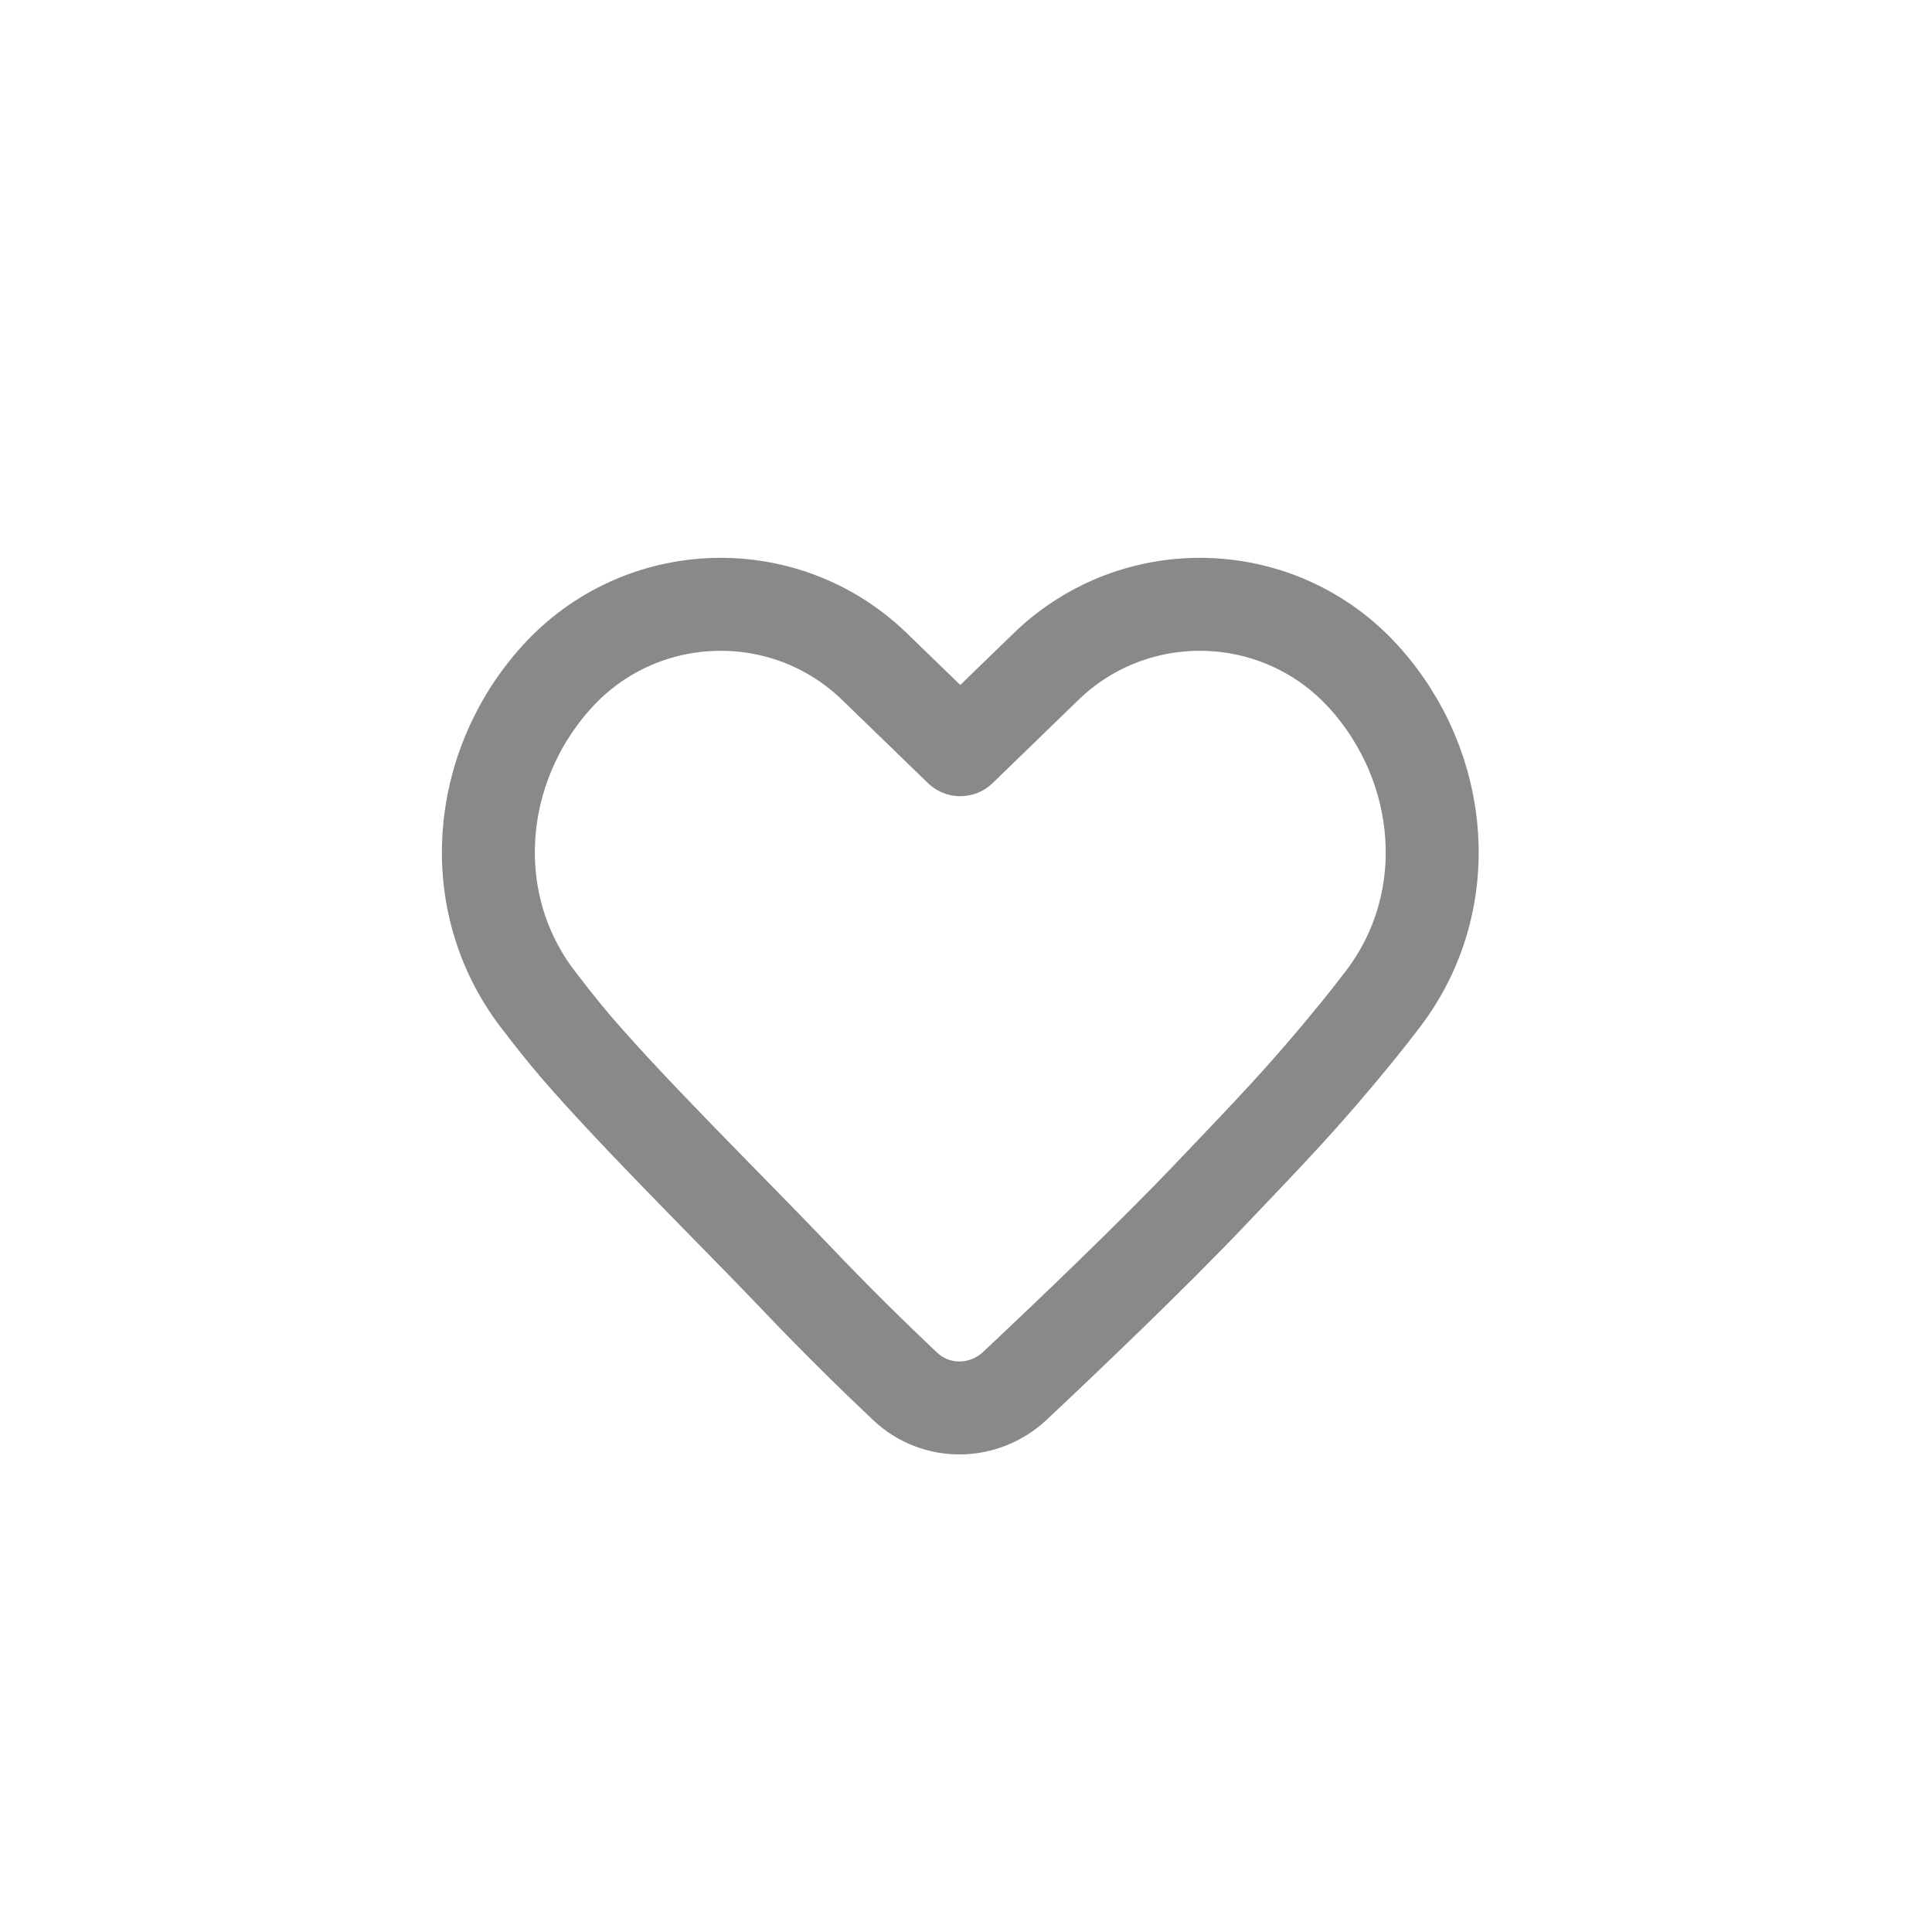
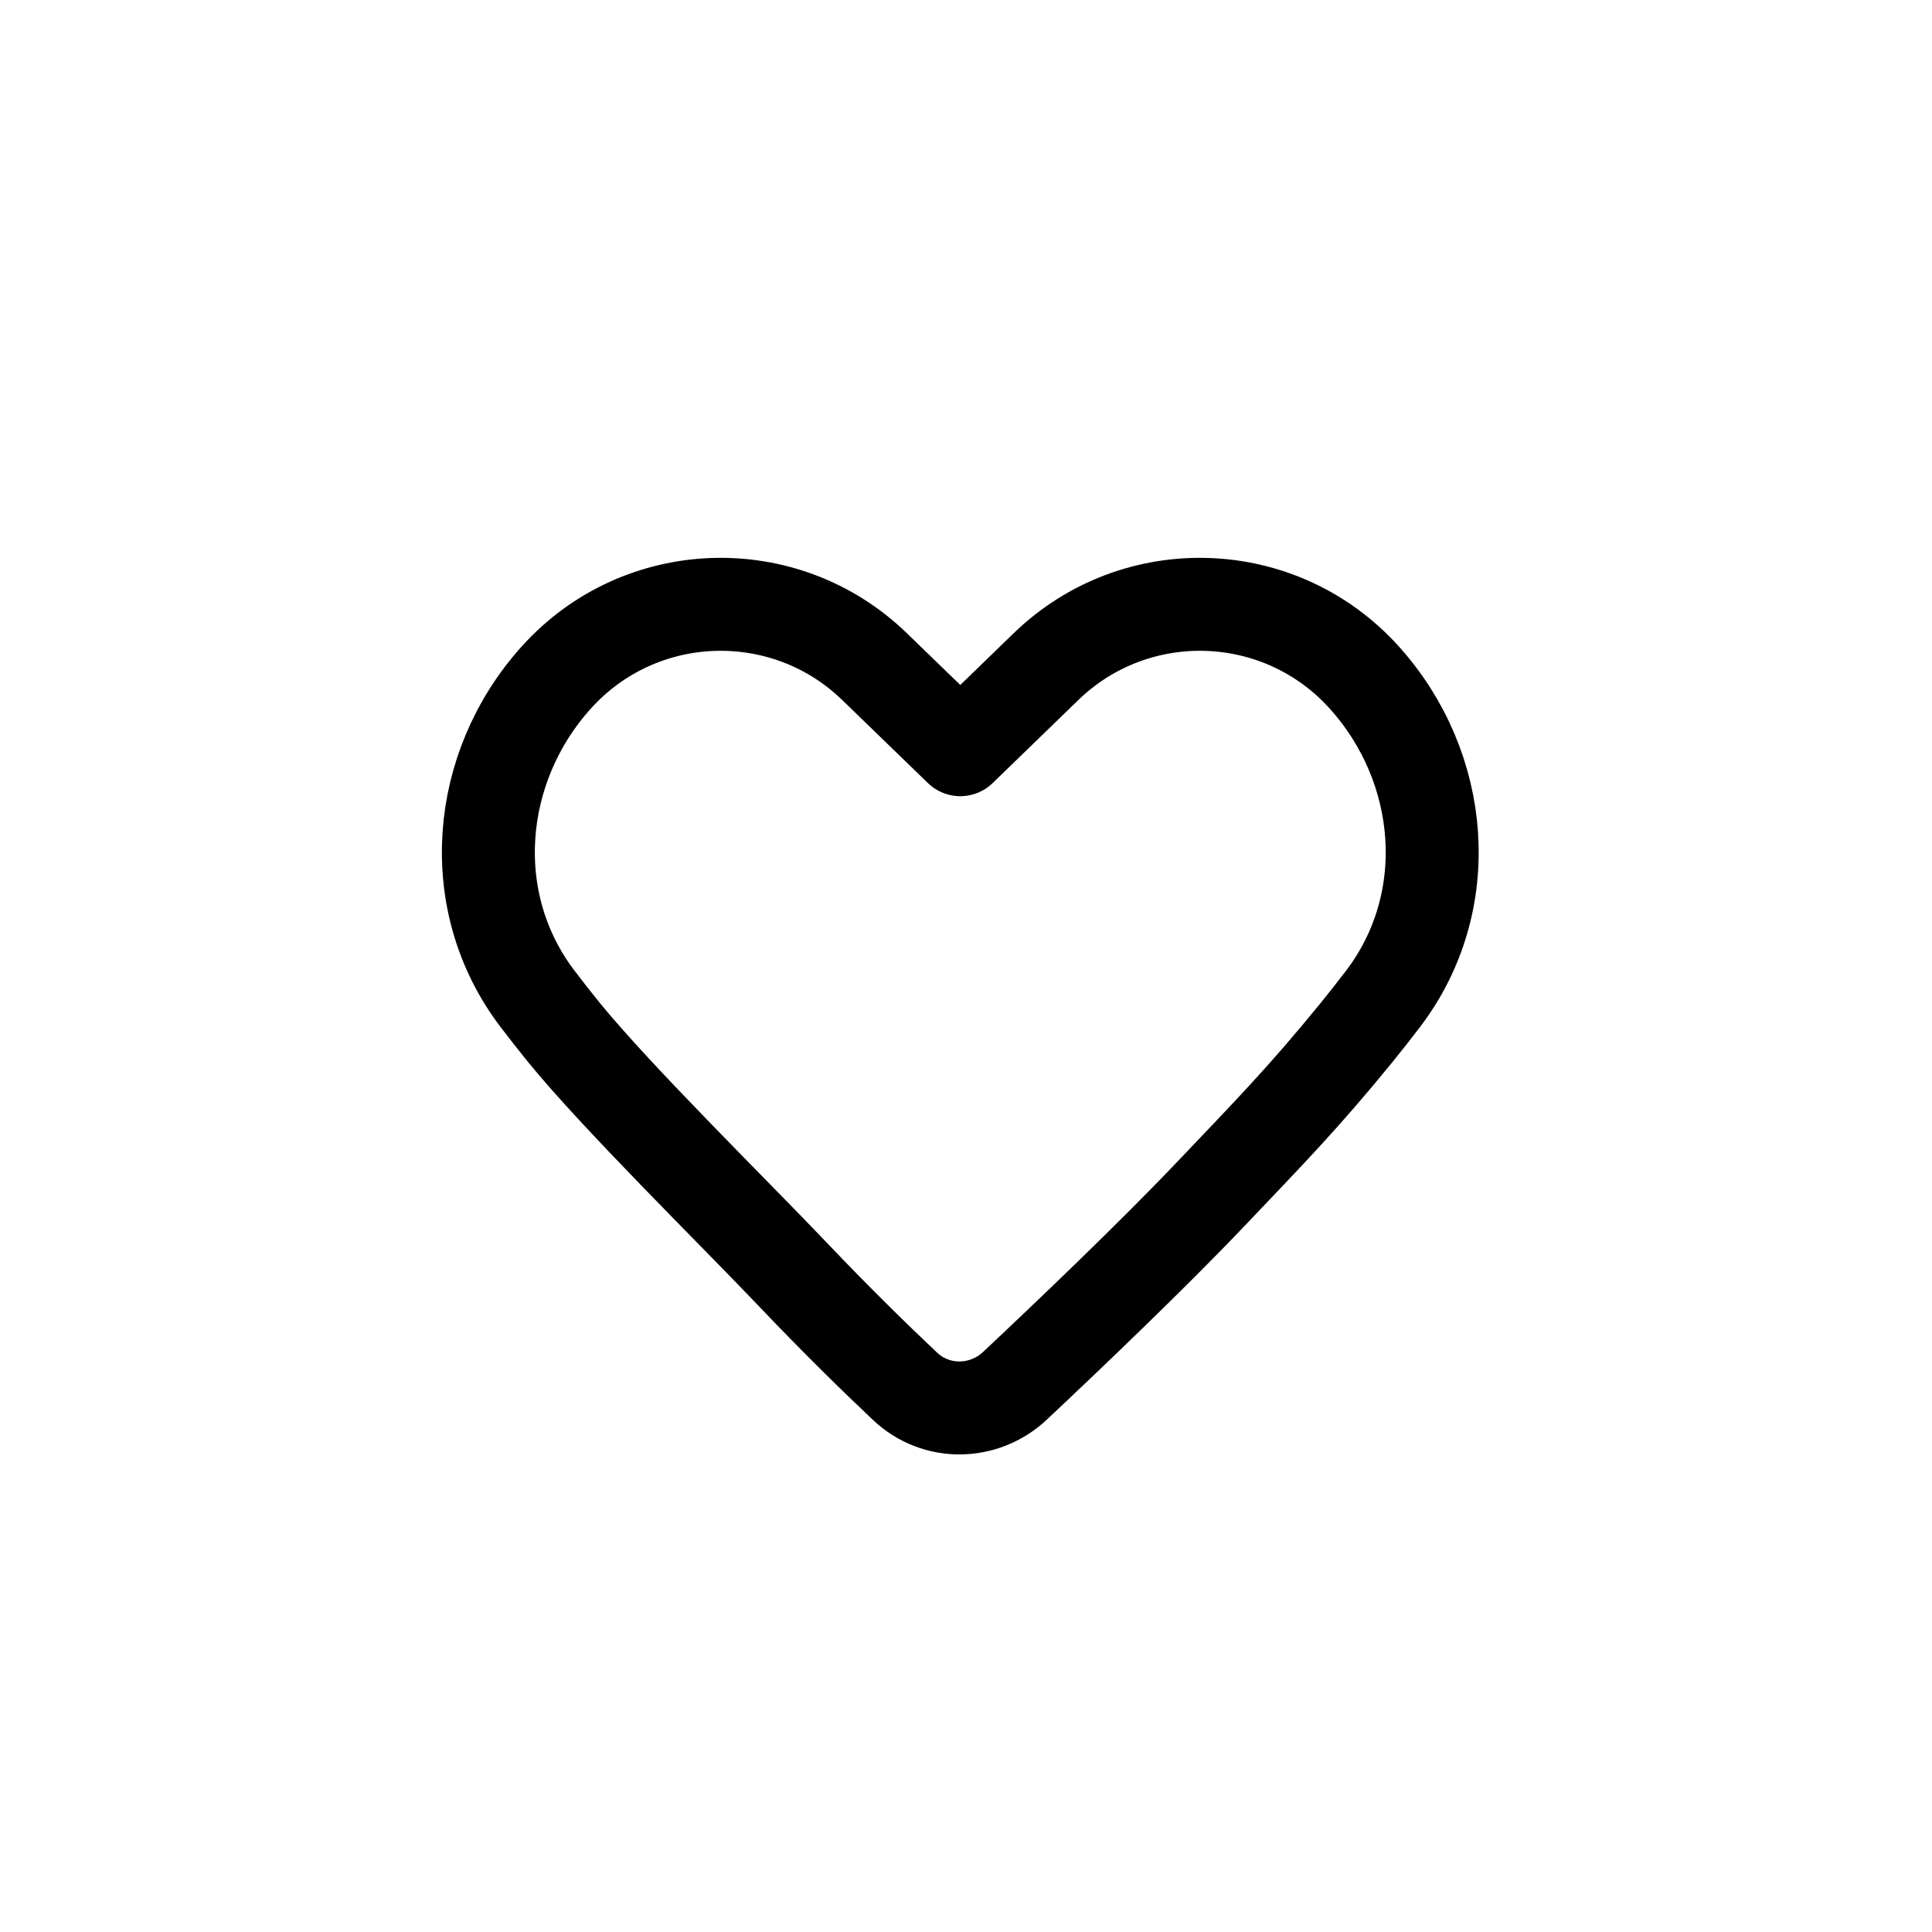
- <svg xmlns="http://www.w3.org/2000/svg" width="42" height="42" viewBox="0 0 42 42" fill="none">
-   <path d="M22.739 14.492L20.876 16.298L19.012 14.492C17.058 12.599 13.922 12.703 12.098 14.723C10.329 16.683 10.085 19.618 11.688 21.717C11.884 21.975 12.078 22.222 12.262 22.448C13.429 23.879 15.974 26.378 17.249 27.719C18.191 28.71 19.038 29.536 19.676 30.138C20.35 30.773 21.39 30.759 22.065 30.125C23.241 29.02 25.045 27.298 26.316 25.962C27.591 24.621 28.322 23.879 29.489 22.448C29.673 22.222 29.867 21.975 30.064 21.717C31.666 19.618 31.423 16.683 29.653 14.723C27.829 12.703 24.694 12.599 22.739 14.492Z" stroke="#898989" stroke-width="2.021" stroke-linecap="round" stroke-linejoin="round" />
+ <svg xmlns="http://www.w3.org/2000/svg" viewBox="0 0 42 42" fill="none">
+   <path d="M22.739 14.492L20.876 16.298L19.012 14.492C17.058 12.599 13.922 12.703 12.098 14.723C10.329 16.683 10.085 19.618 11.688 21.717C11.884 21.975 12.078 22.222 12.262 22.448C13.429 23.879 15.974 26.378 17.249 27.719C18.191 28.71 19.038 29.536 19.676 30.138C20.35 30.773 21.39 30.759 22.065 30.125C23.241 29.02 25.045 27.298 26.316 25.962C27.591 24.621 28.322 23.879 29.489 22.448C29.673 22.222 29.867 21.975 30.064 21.717C31.666 19.618 31.423 16.683 29.653 14.723C27.829 12.703 24.694 12.599 22.739 14.492Z" stroke="currentColor" stroke-width="2.021" stroke-linecap="round" stroke-linejoin="round" />
</svg>
